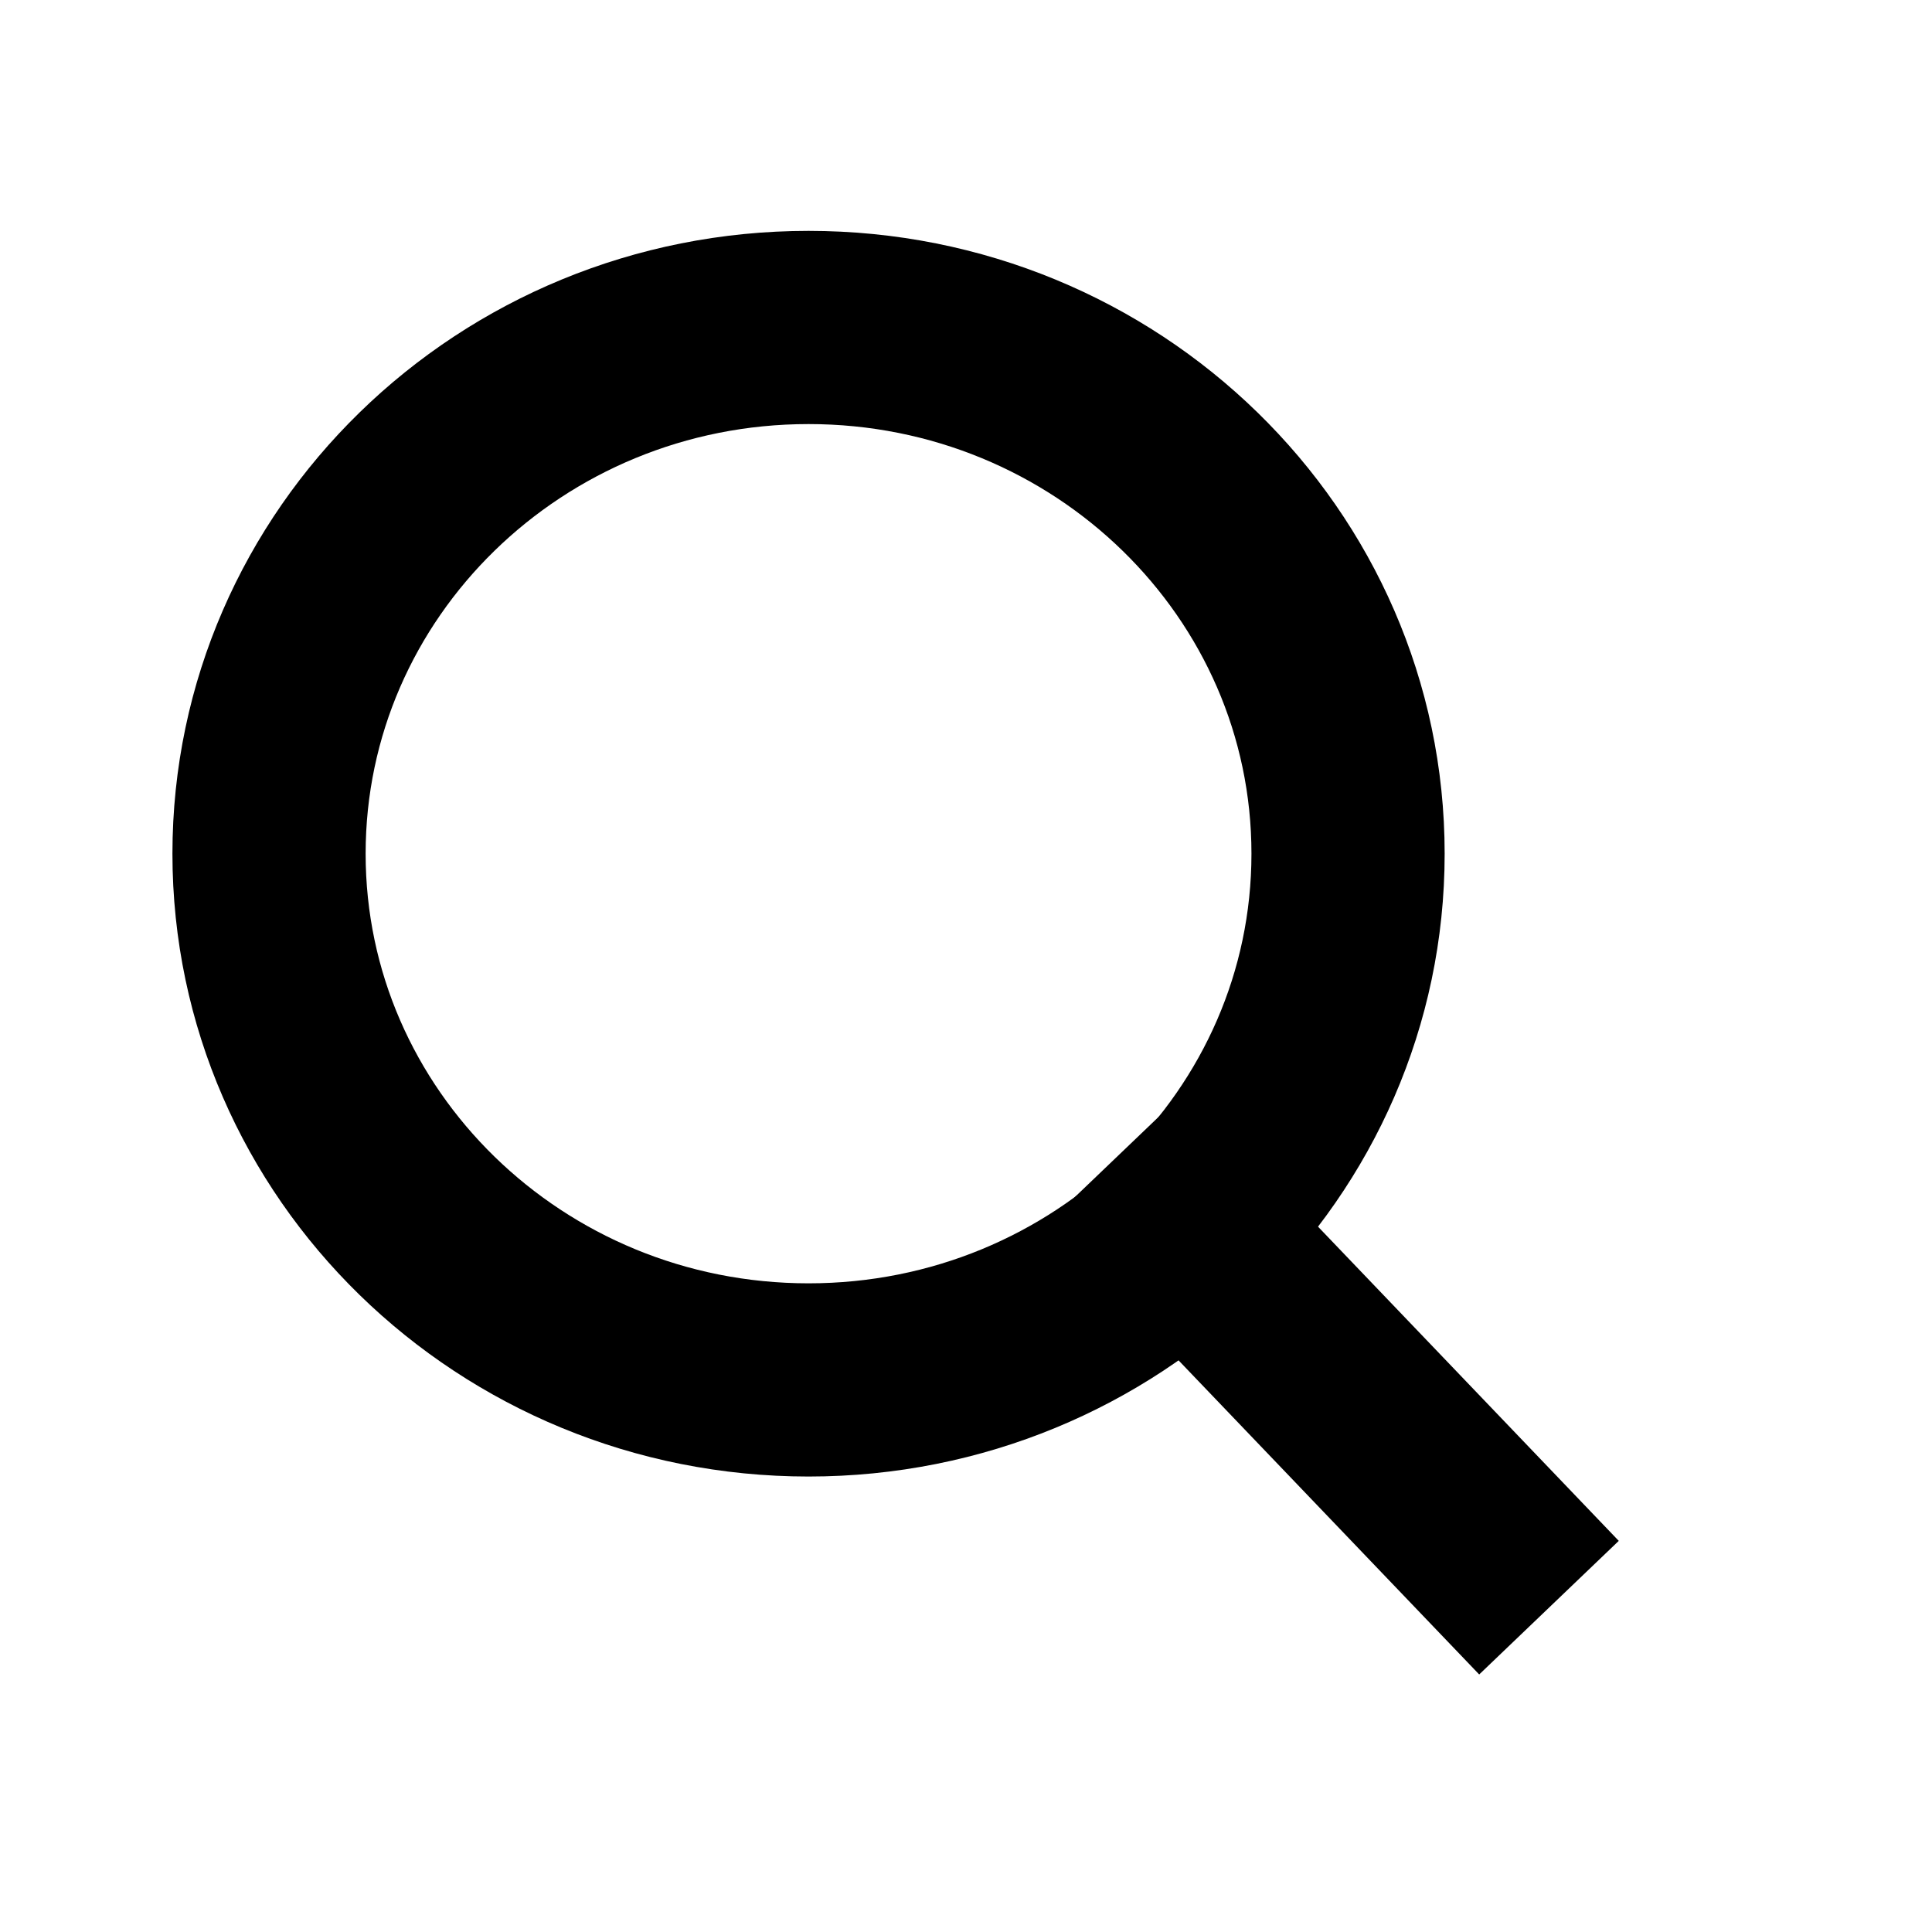
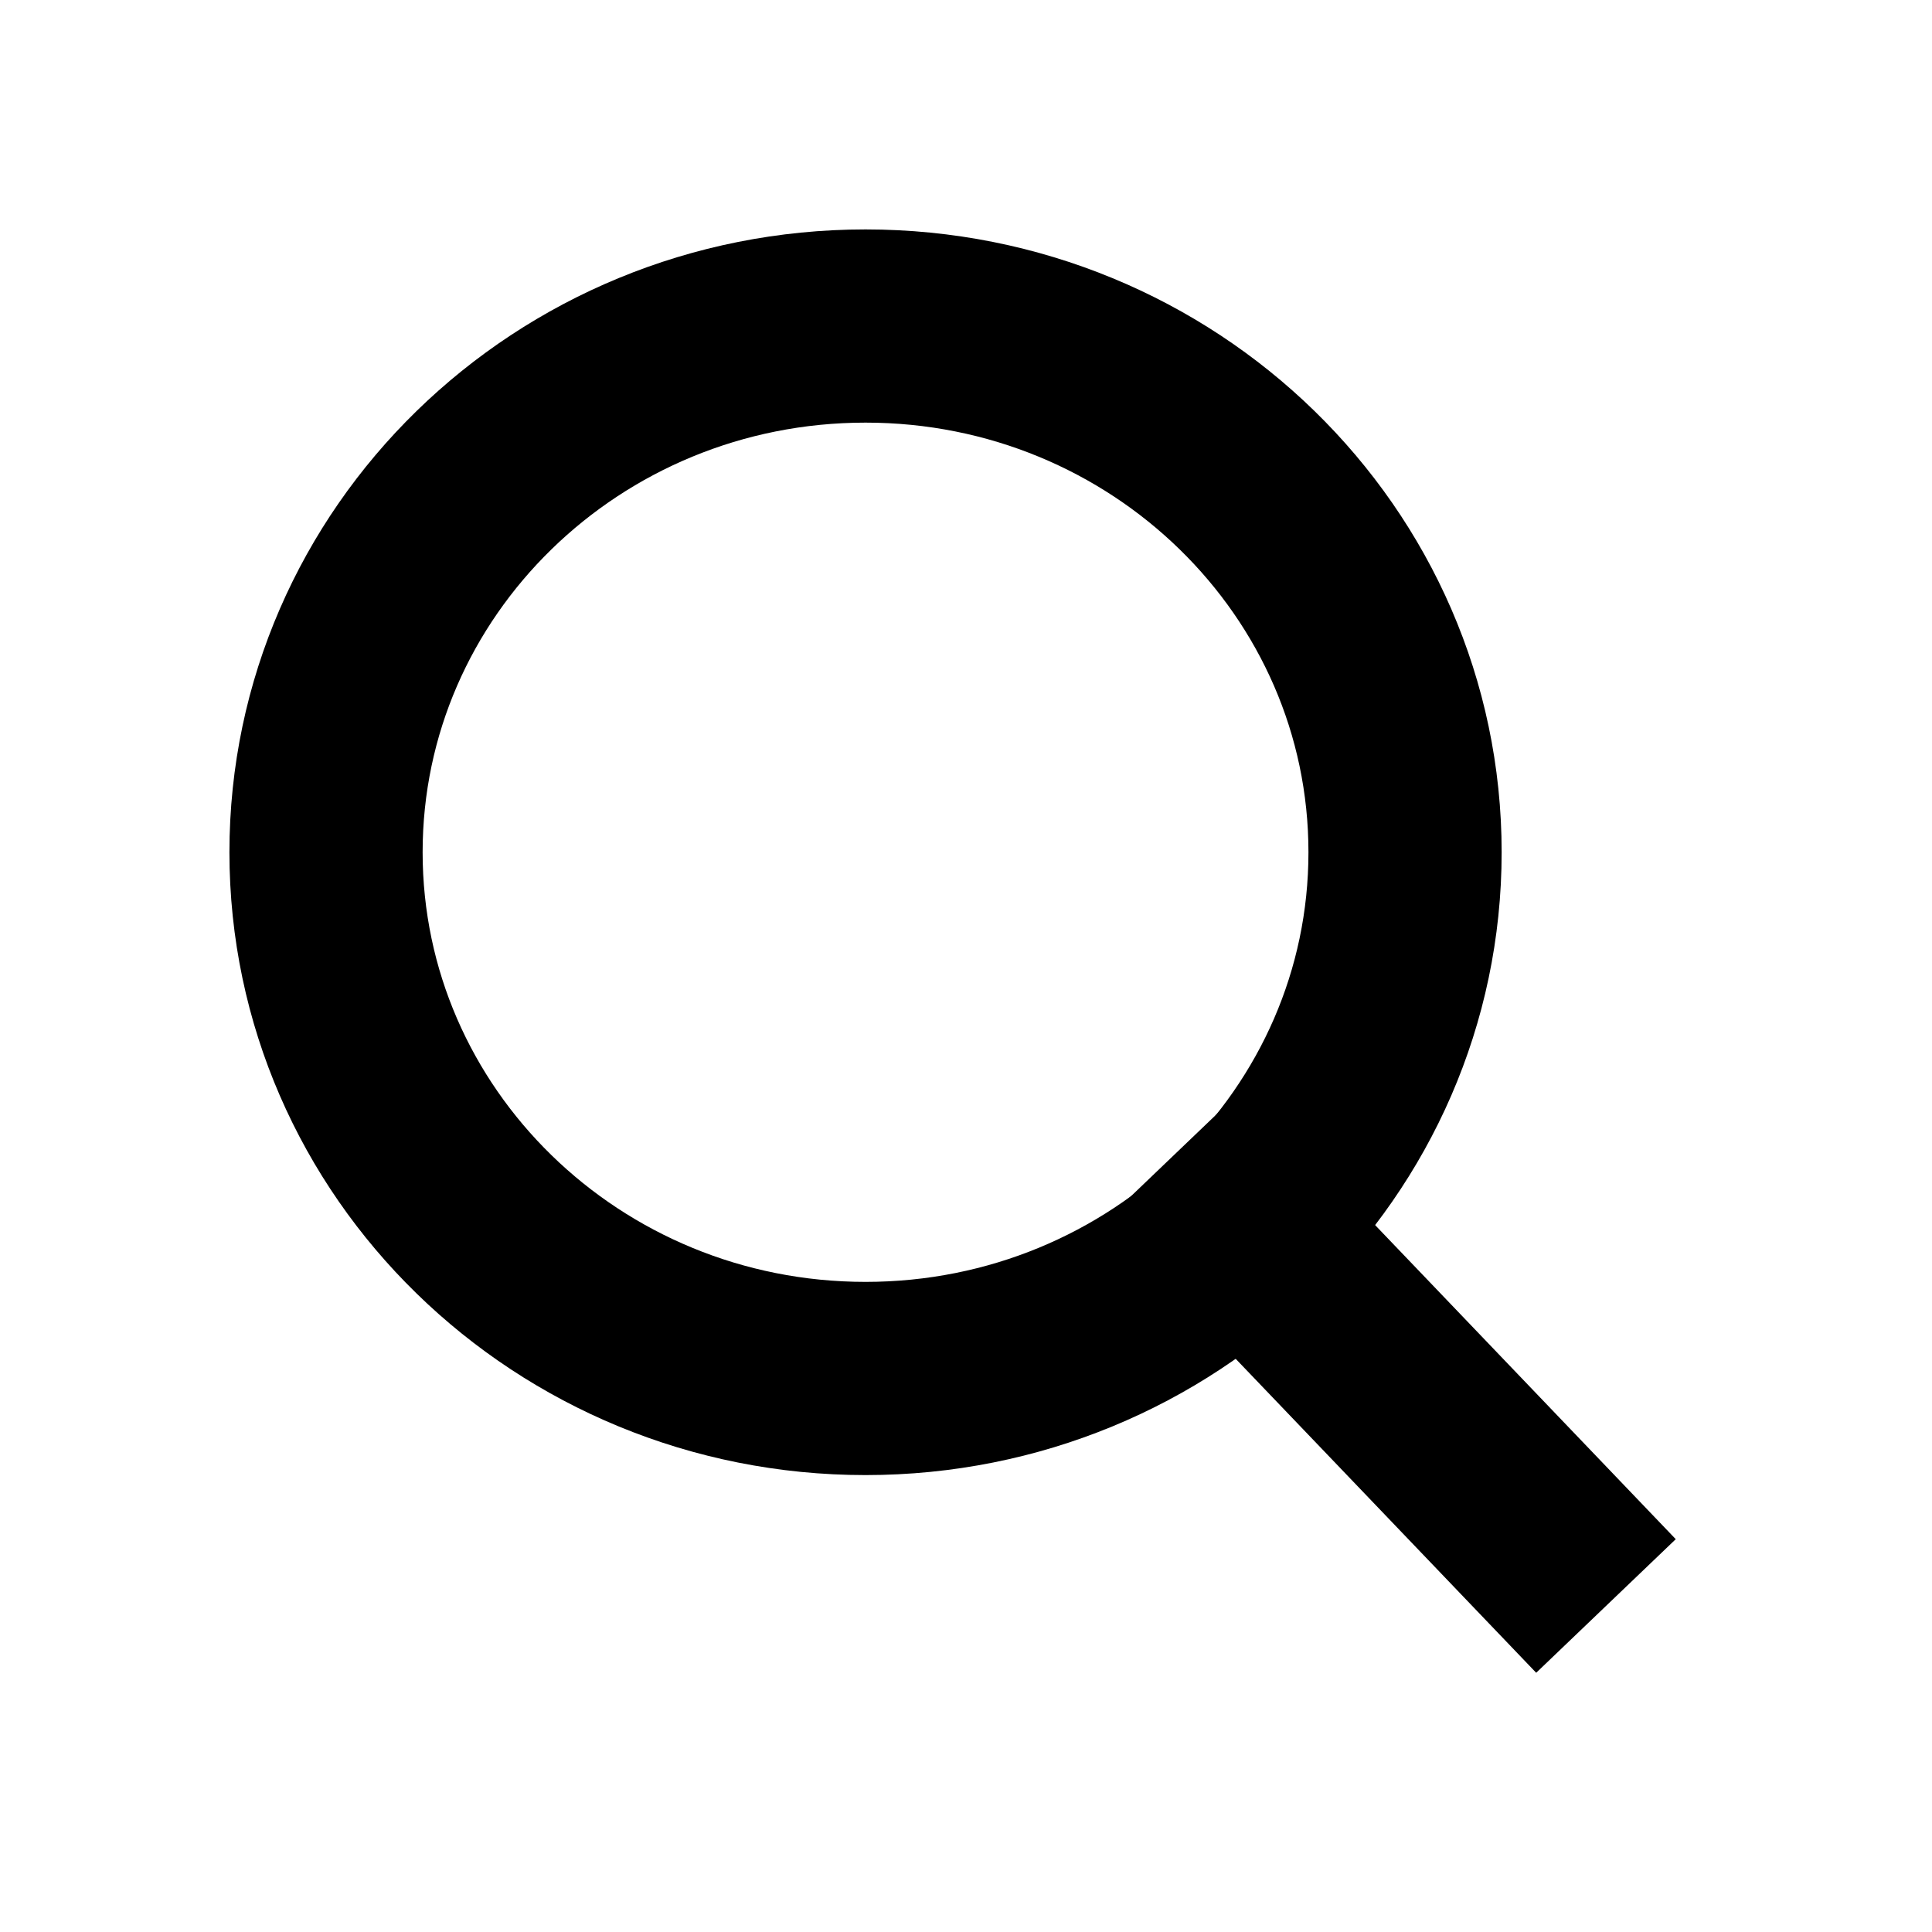
<svg xmlns="http://www.w3.org/2000/svg" id="Layer_3" viewBox="0 0 80 80">
  <defs>
    <style>.cls-1{fill:none;stroke:#000;stroke-miterlimit:10;stroke-width:8px;}</style>
  </defs>
-   <line class="cls-1" x1="64.14" y1="66.57" x2="46.26" y2="47.89" />
-   <ellipse class="cls-1" cx="33.48" cy="35.35" rx="22.34" ry="21.79" />
+   <line class="cls-1" x1="66.5" y1="66.5" x2="48.62" y2="47.82" />
+   <ellipse class="cls-1" cx="35.84" cy="35.29" rx="22.34" ry="21.79" />
</svg>
